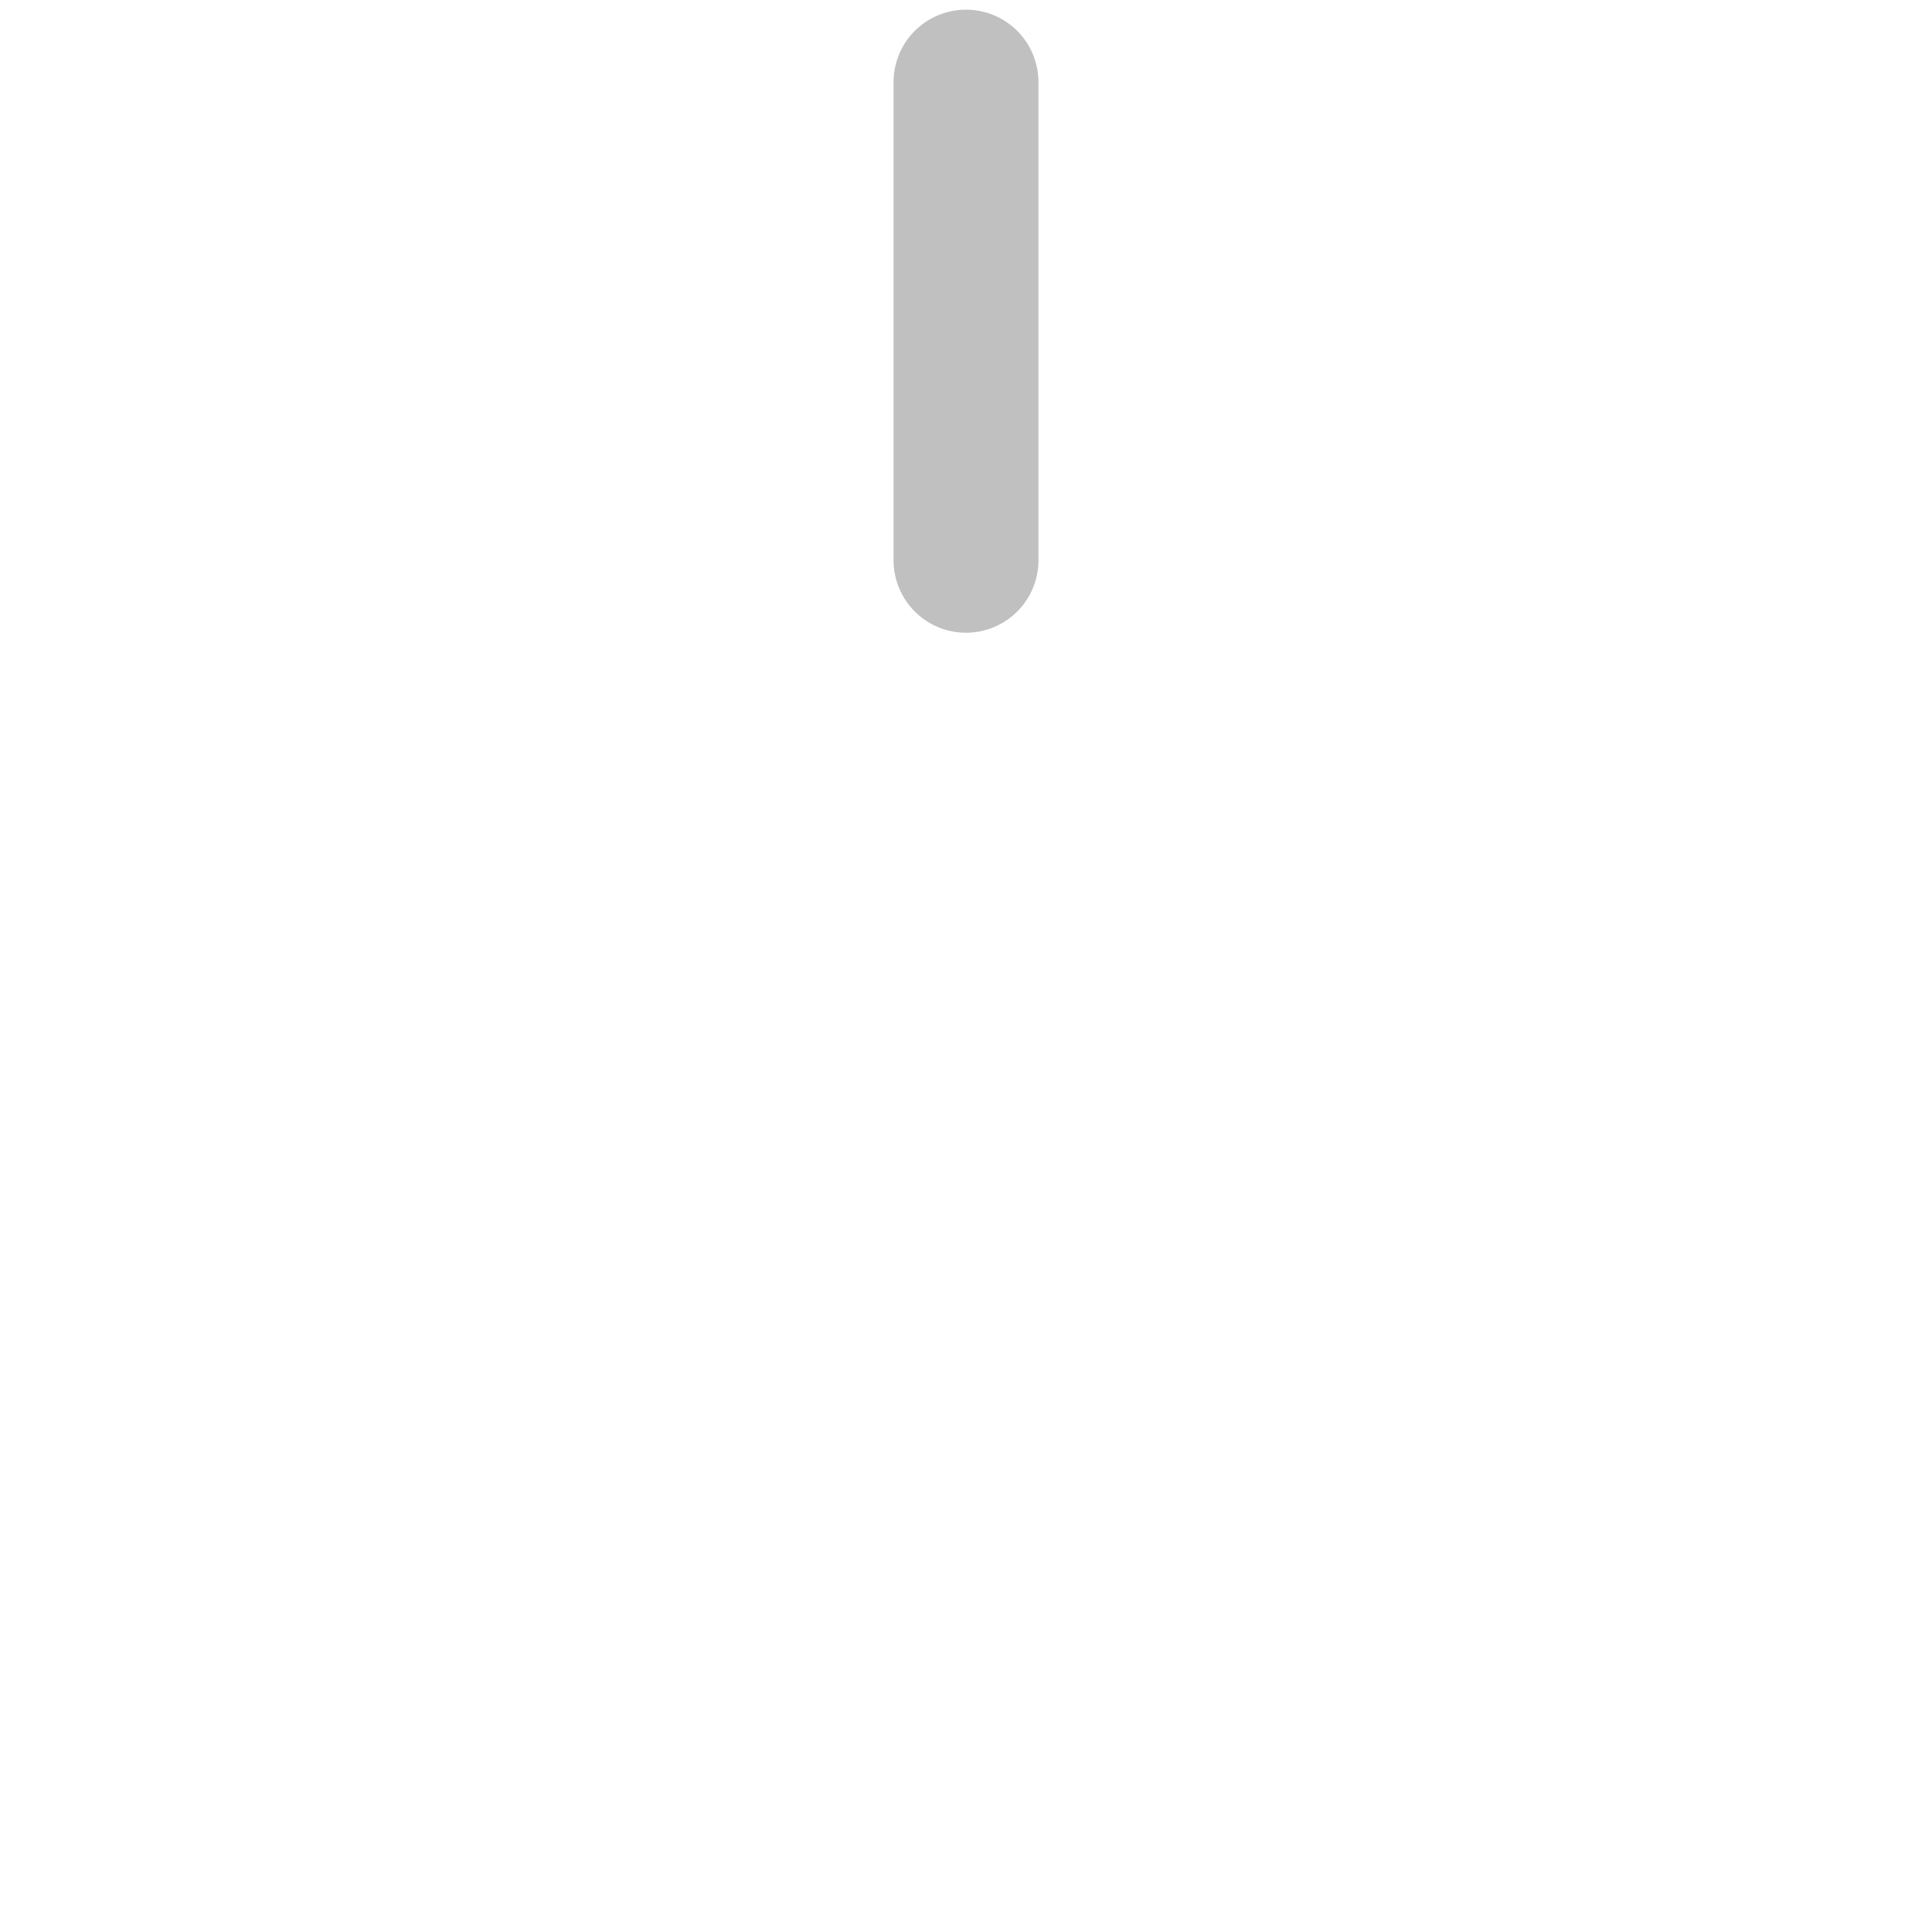
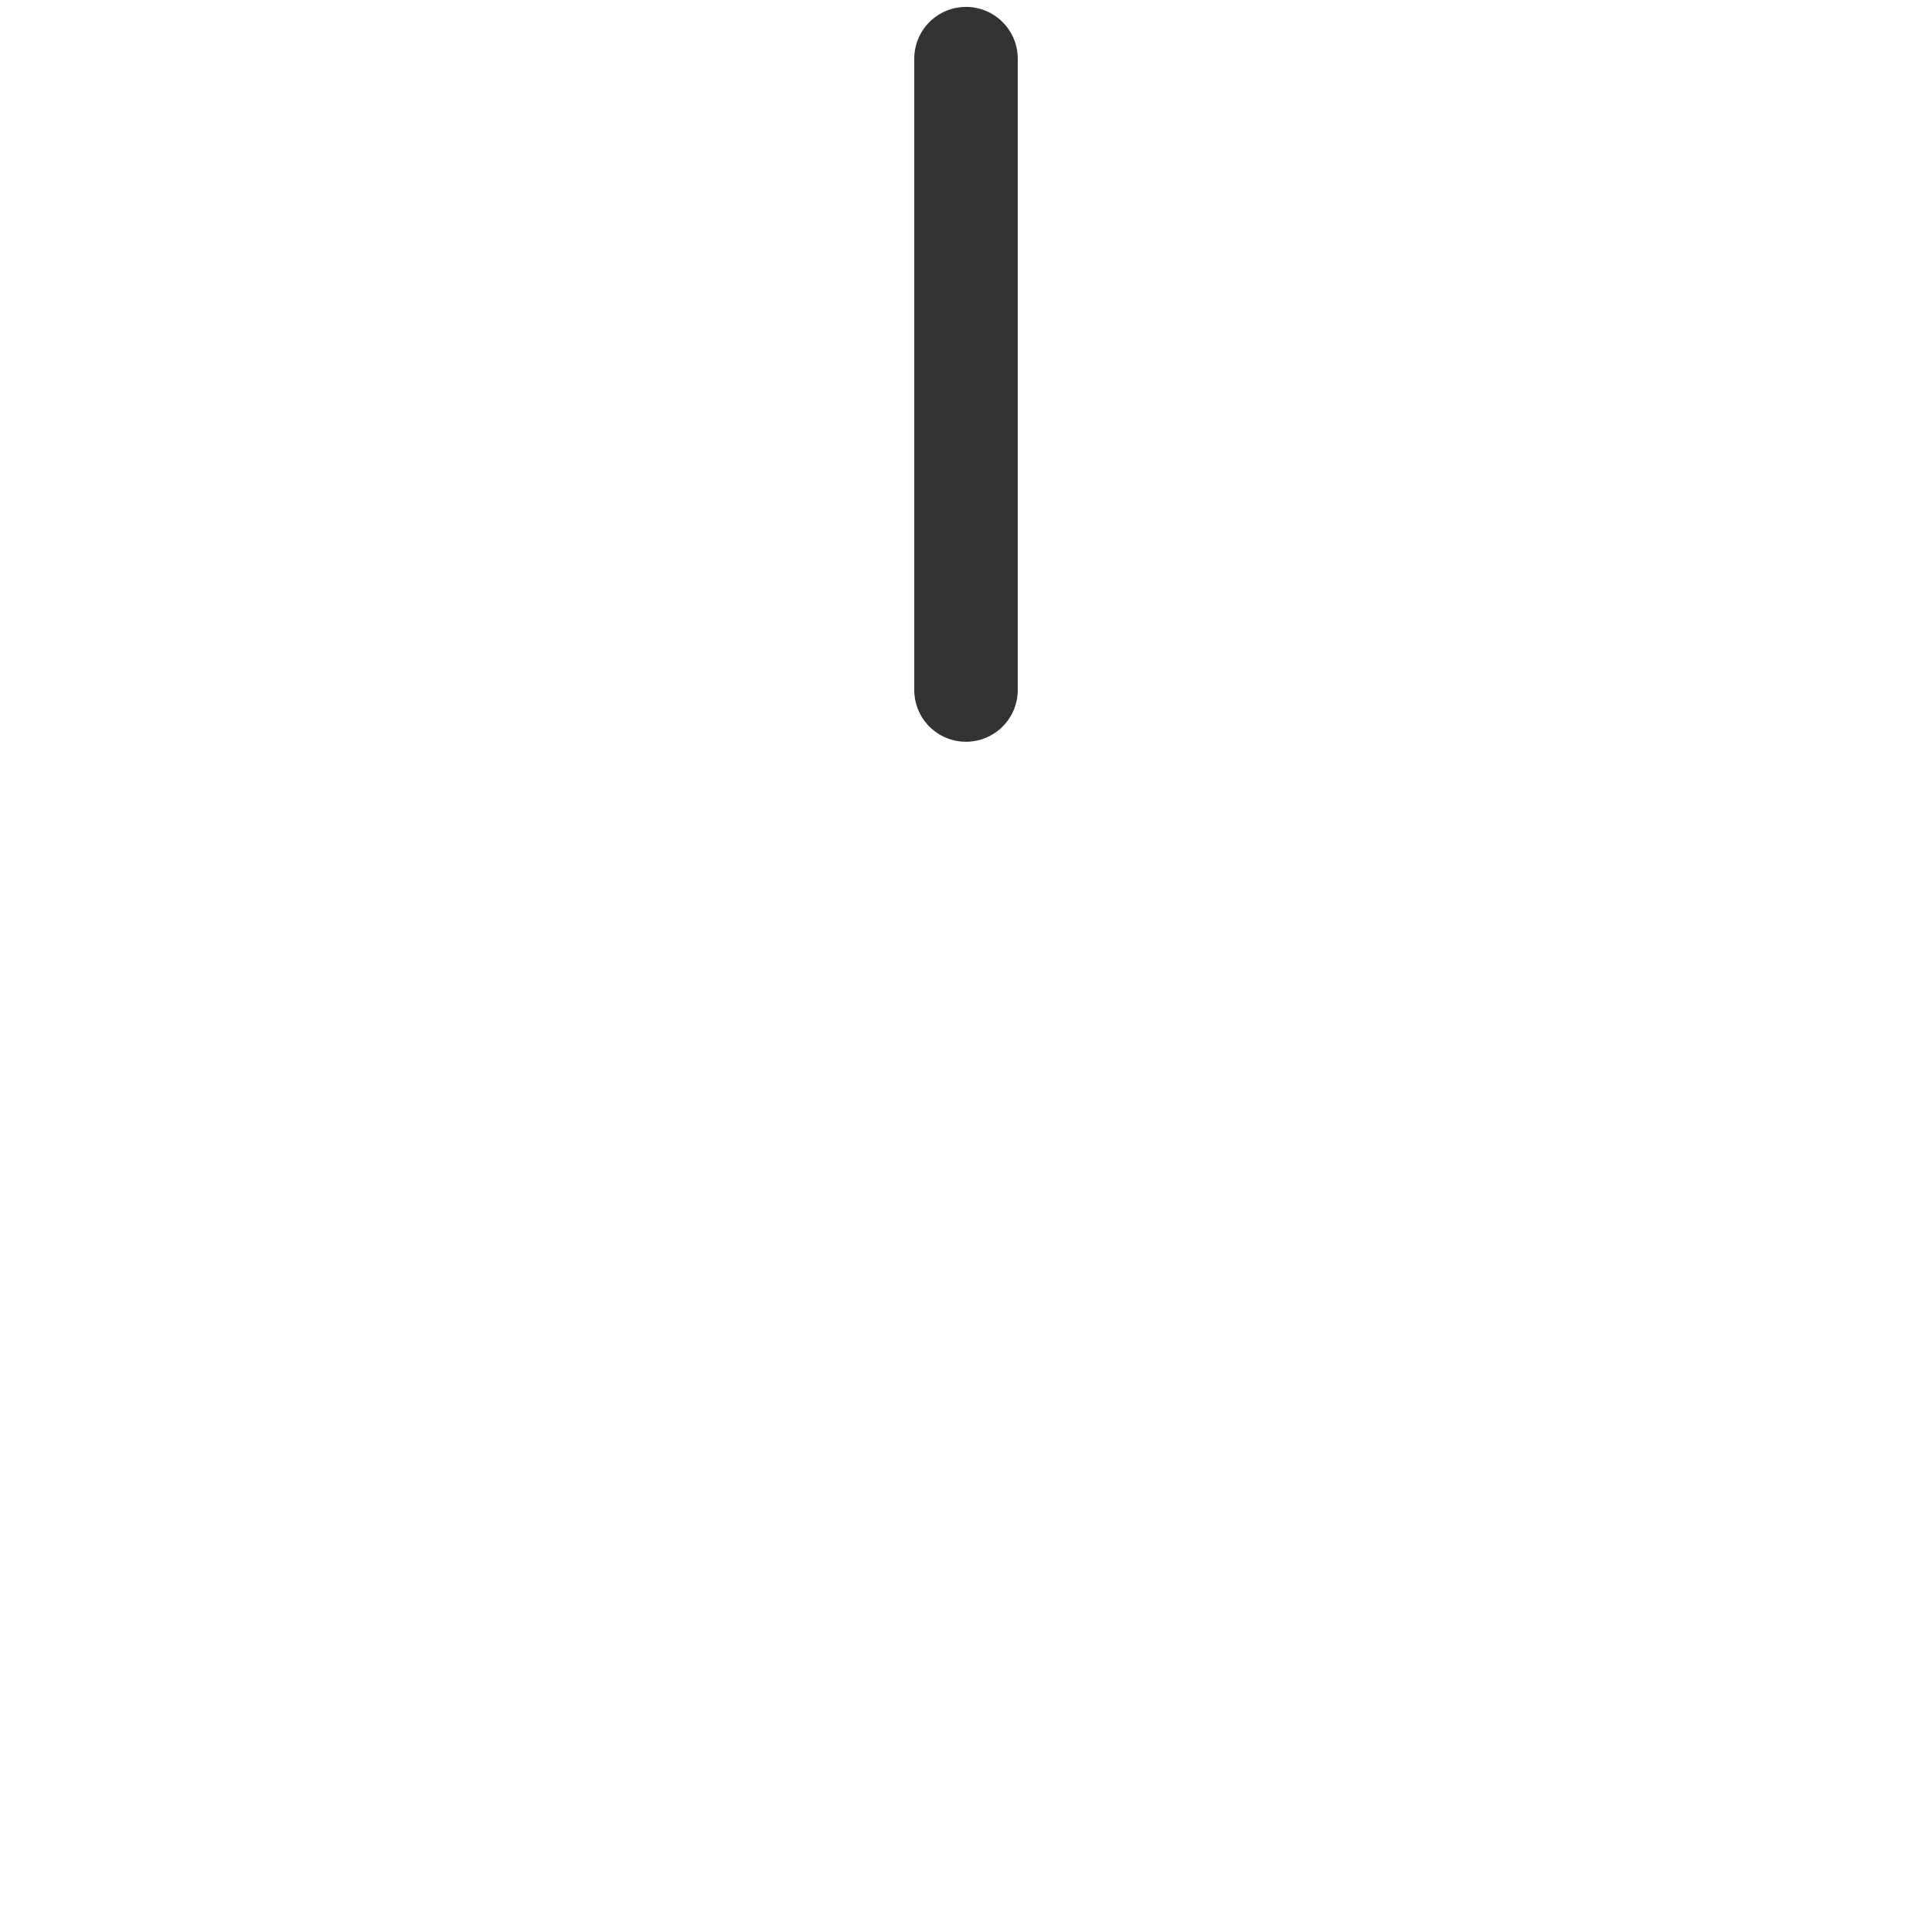
- <svg xmlns="http://www.w3.org/2000/svg" width="200" height="200">
+ <svg xmlns="http://www.w3.org/2000/svg" width="280" height="280">
  <g class="layer">
-     <line fill="none" id="svg_1" stroke="silver" stroke-linecap="round" stroke-linejoin="null" stroke-width="15" x1="100" x2="100" y1="8.5" y2="58" />
+     <line y2="100" y1="8.5" x2="140" x1="140" stroke-width="15" stroke-linejoin="null" stroke-linecap="round" stroke="#333333" id="svg_1" fill="none" />
  </g>
</svg>
